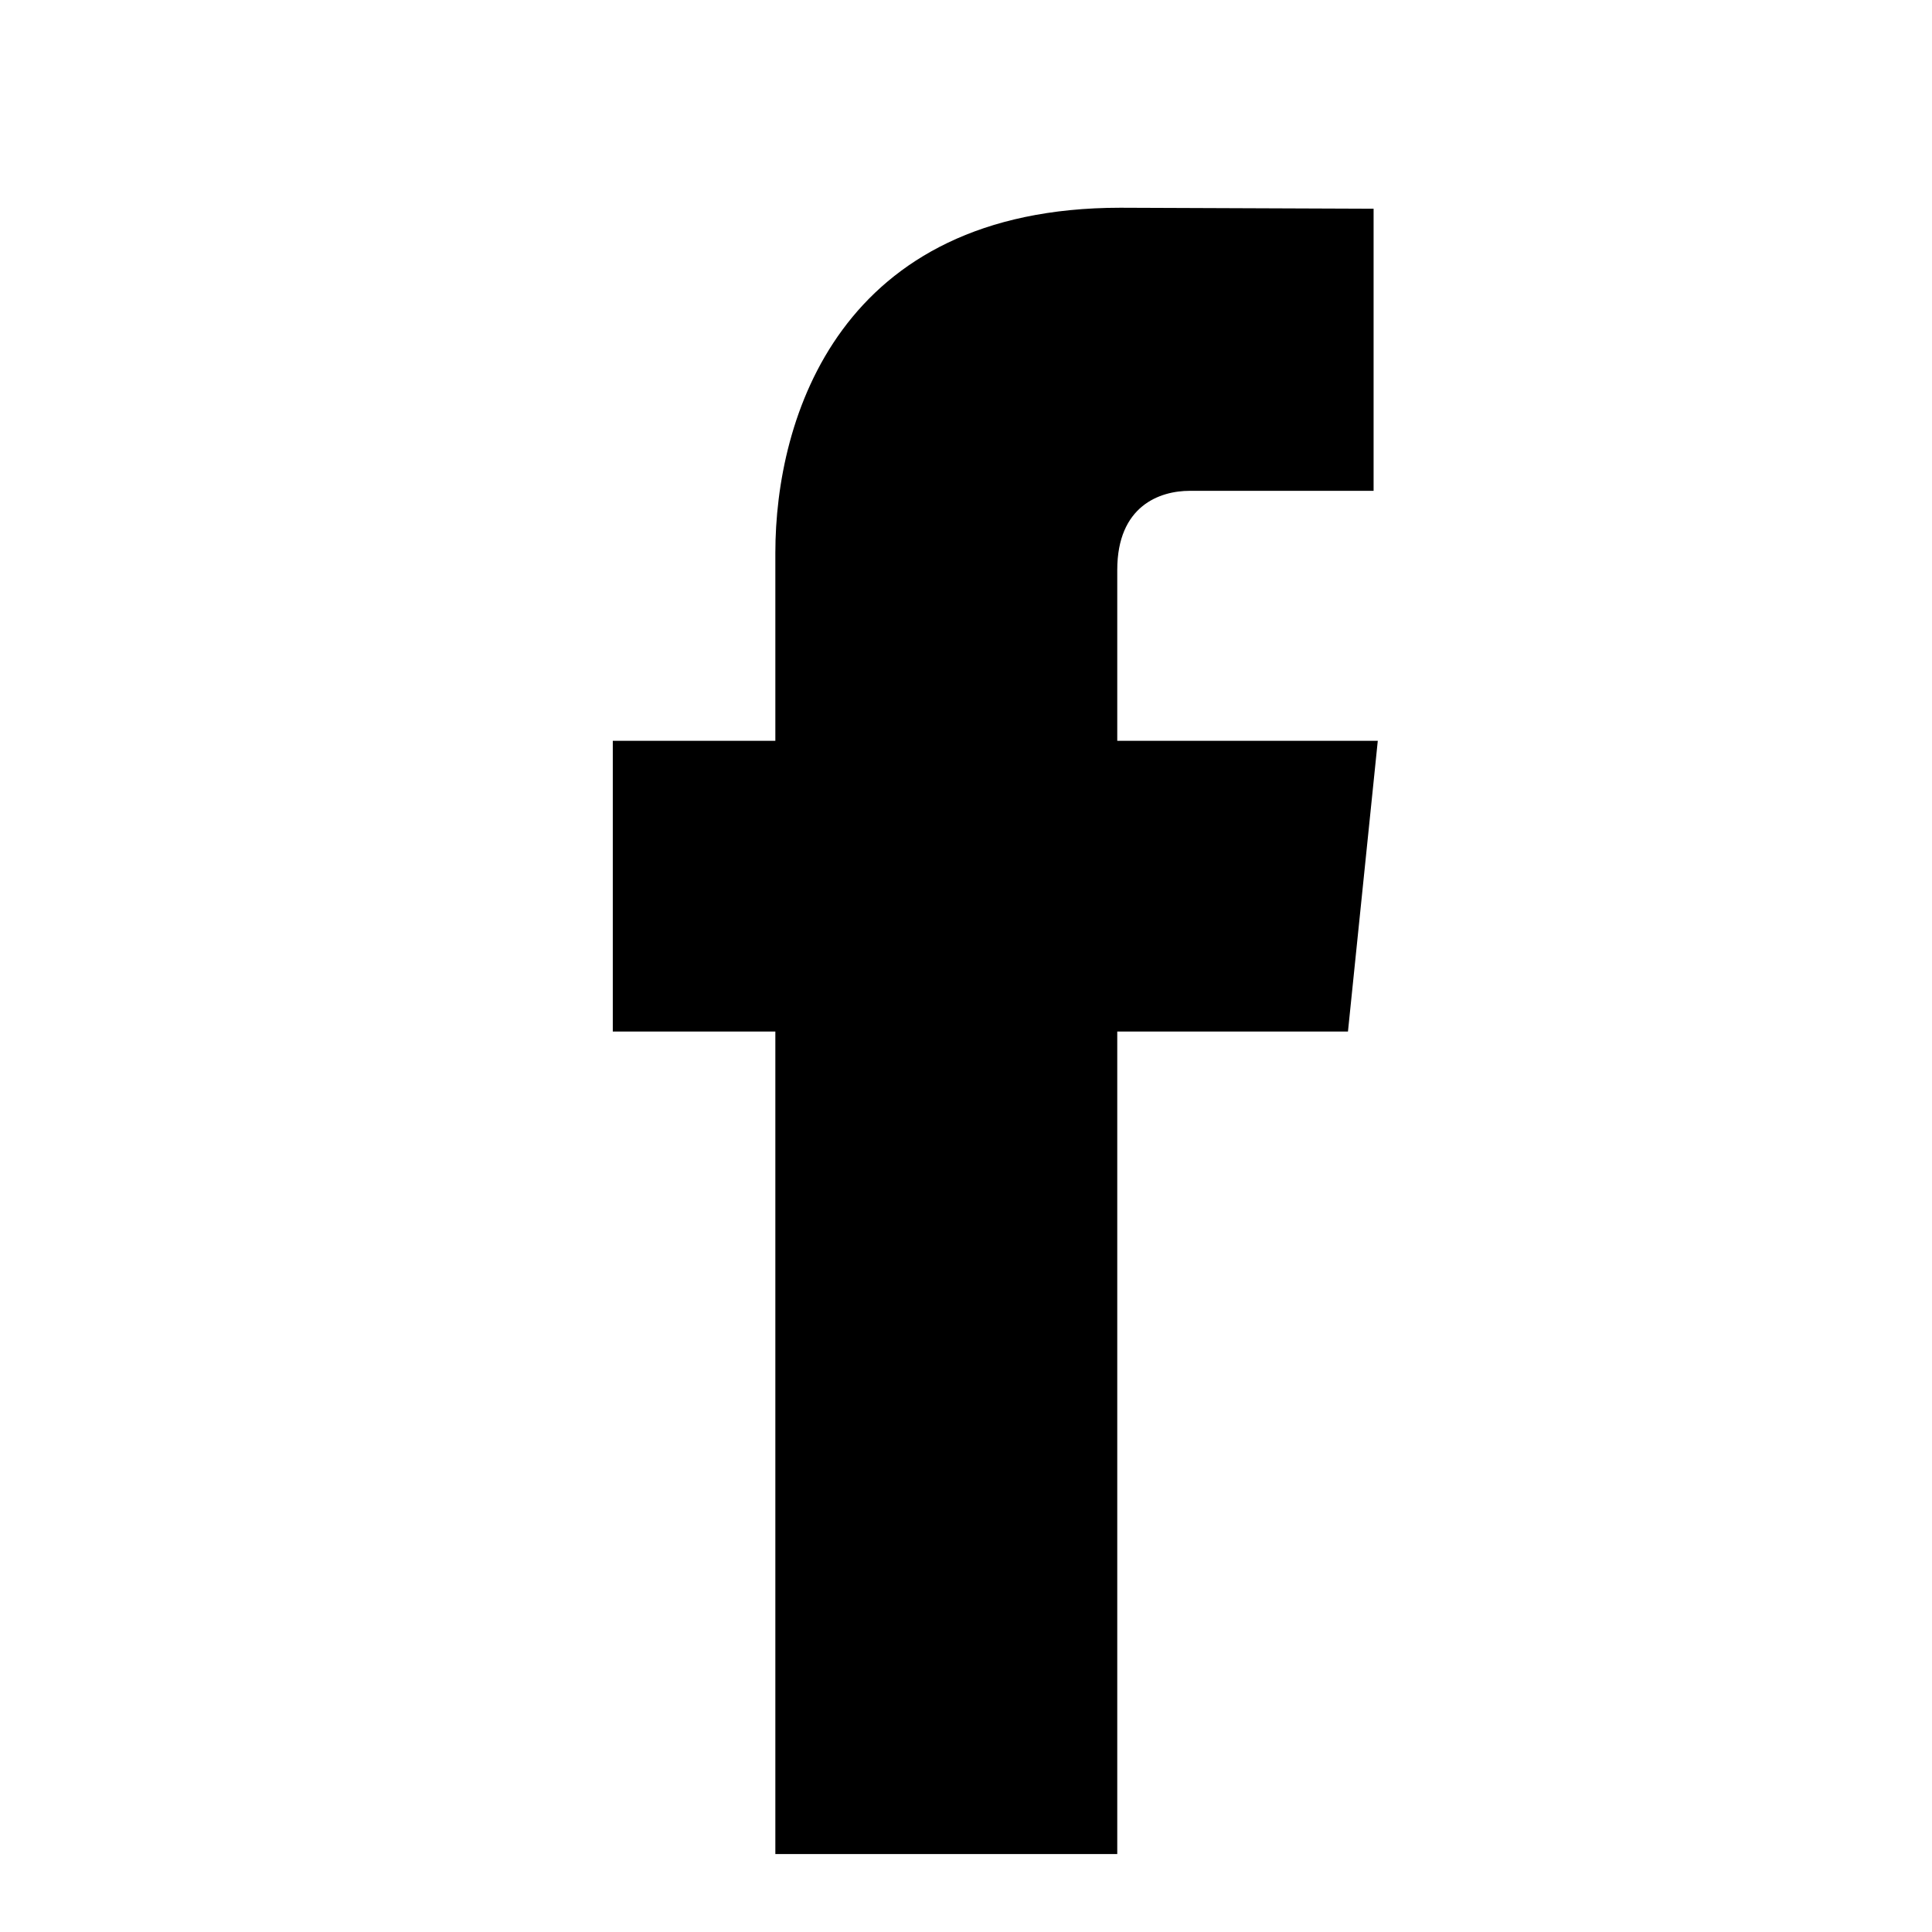
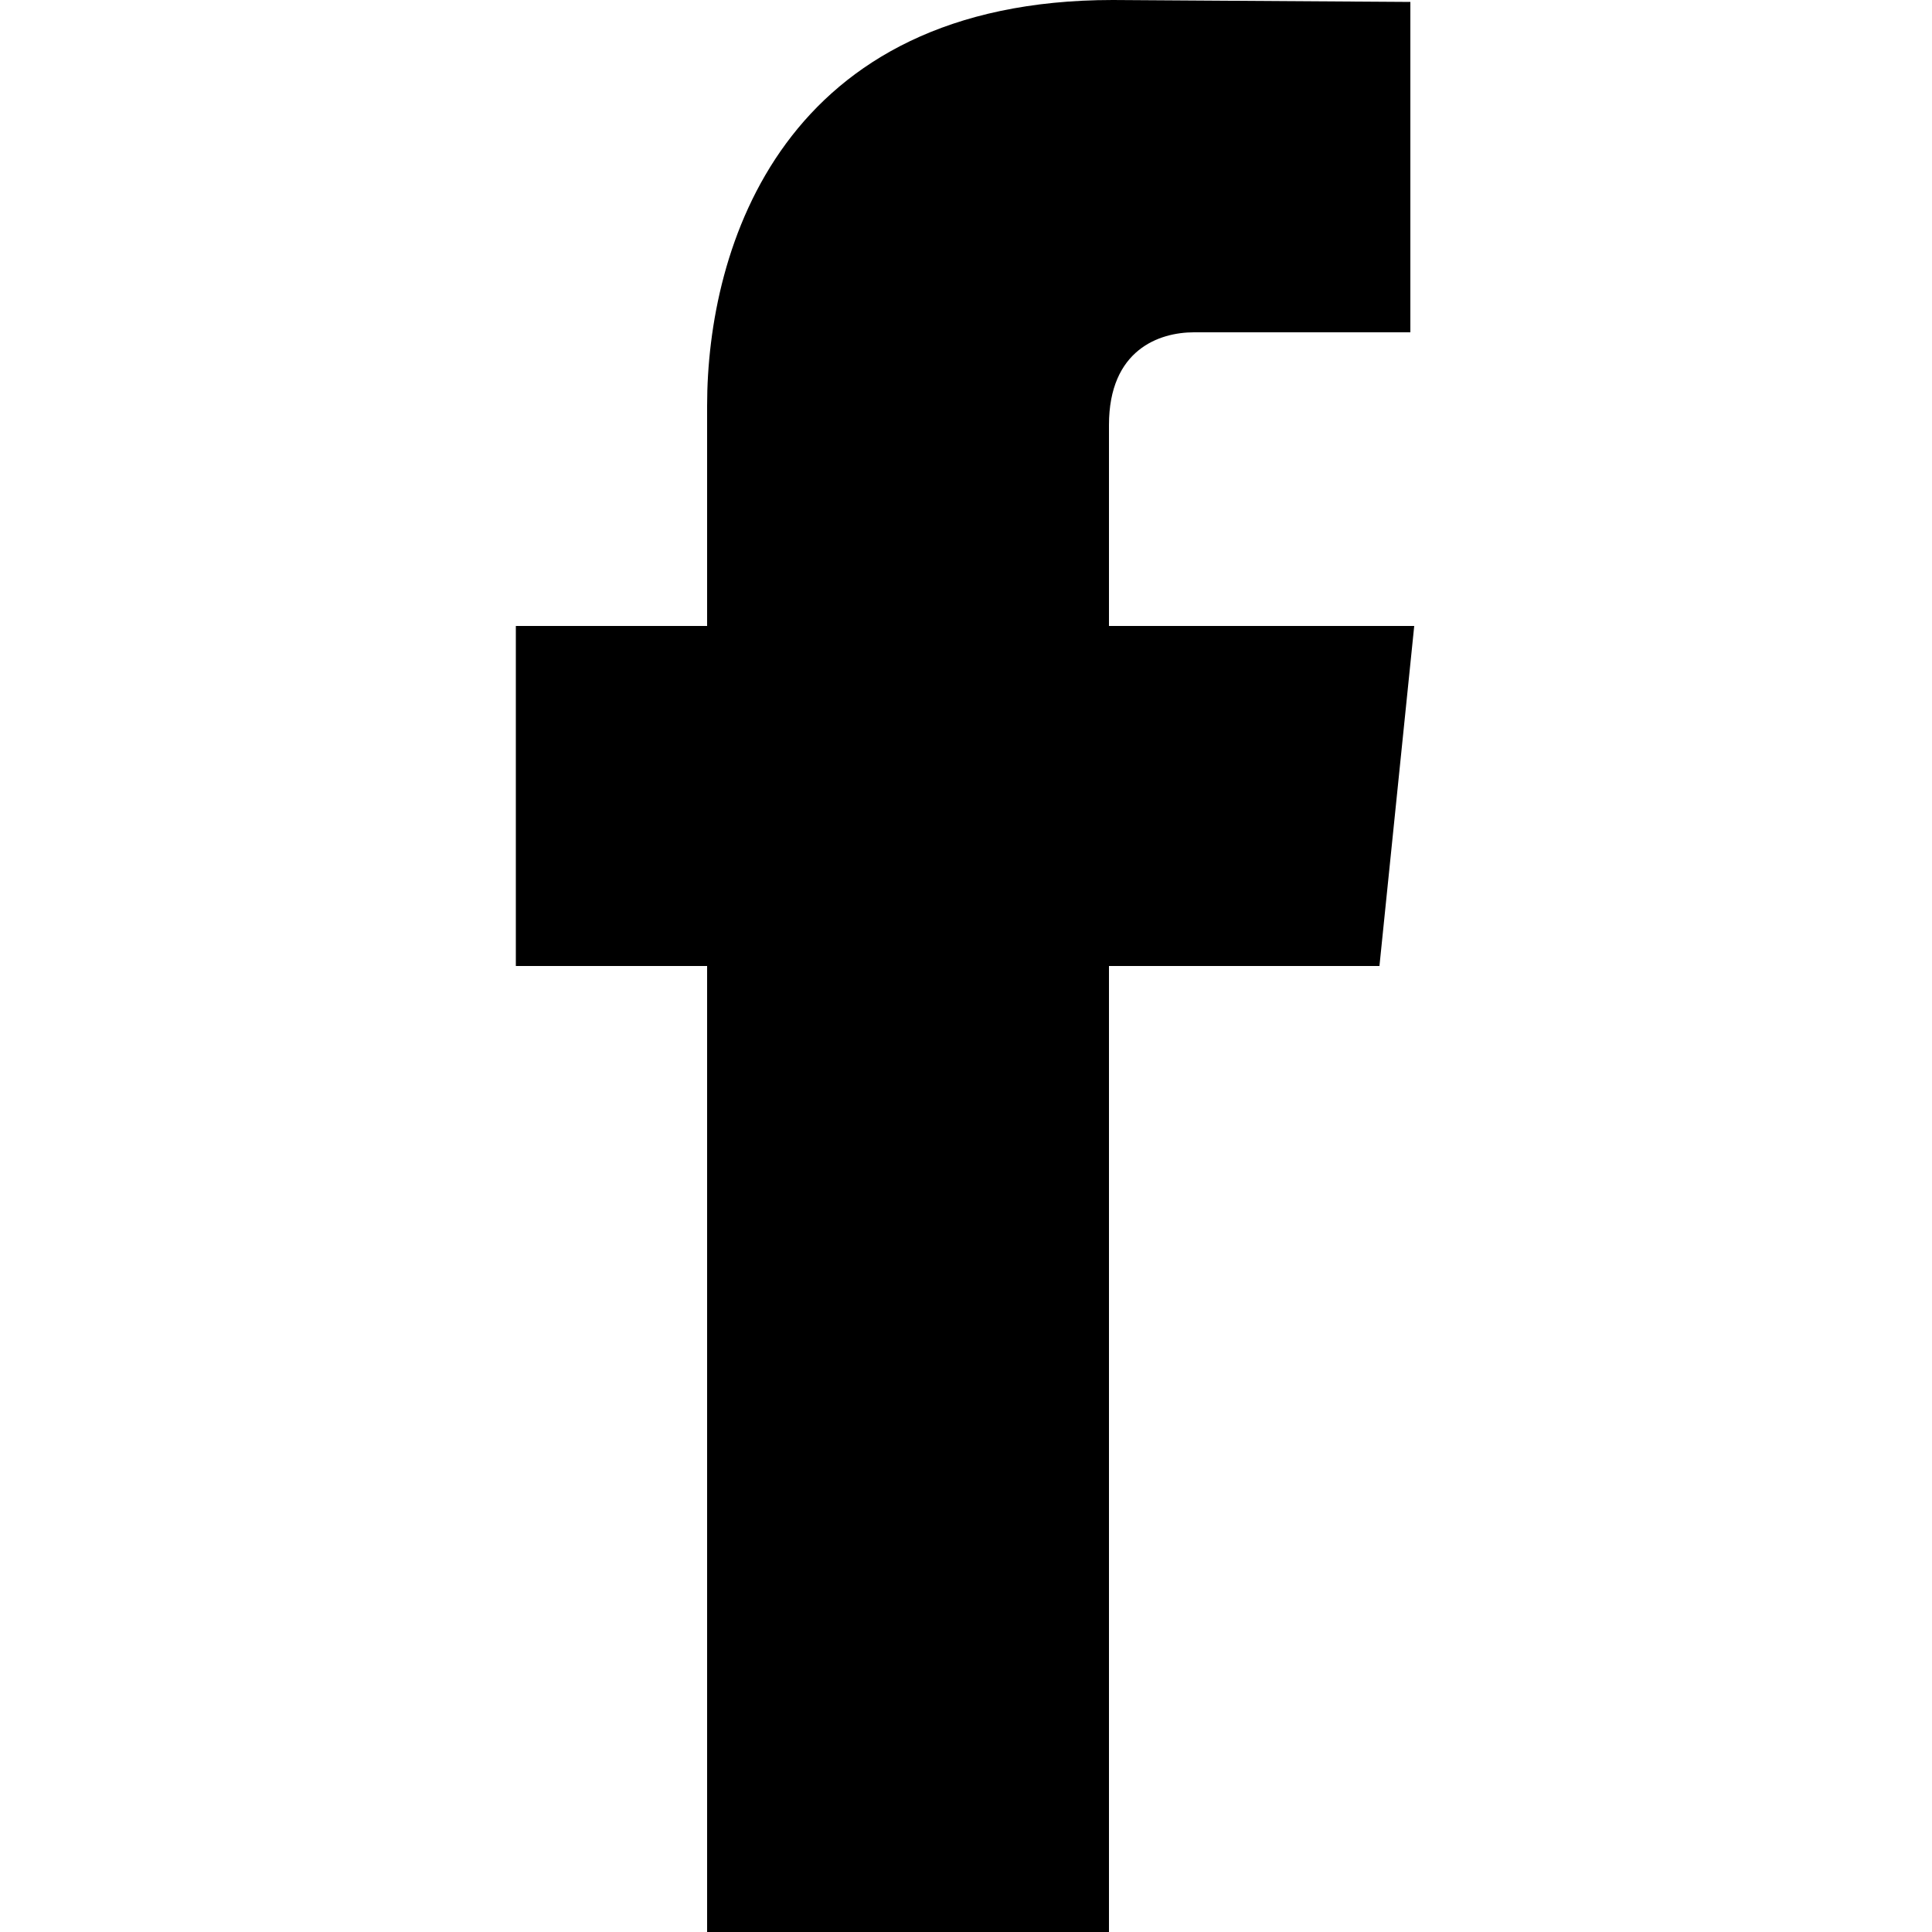
- <svg xmlns="http://www.w3.org/2000/svg" version="1.1" id="Layer_1" x="0px" y="0px" width="56.693px" height="56.693px" viewBox="0 0 56.693 56.693" enable-background="new 0 0 56.693 56.693" xml:space="preserve">
-   <path d="M40.43,21.739h-7.645v-5.014c0-1.883,1.248-2.322,2.127-2.322c0.877,0,5.395,0,5.395,0V6.125l-7.43-0.029  c-8.248,0-10.125,6.174-10.125,10.125v5.518h-4.77v8.53h4.77c0,10.947,0,24.137,0,24.137h10.033c0,0,0-13.32,0-24.137h6.77  L40.43,21.739z" />
+ <svg xmlns="http://www.w3.org/2000/svg" version="1.1" id="Layer_1" x="0px" y="0px" viewBox="0 0 100 100" style="enable-background:new 0 0 100 100;" xml:space="preserve">
+   <path d="M73.2,32.4H57.4V22c0-3.9,2.6-4.8,4.4-4.8c1.8,0,11.2,0,11.2,0V0.1L57.6,0c-17.1,0-21,12.8-21,21v11.4h-9.9V50h9.9  c0,22.7,0,50,0,50h20.8c0,0,0-27.6,0-50h14L73.2,32.4z" />
</svg>
